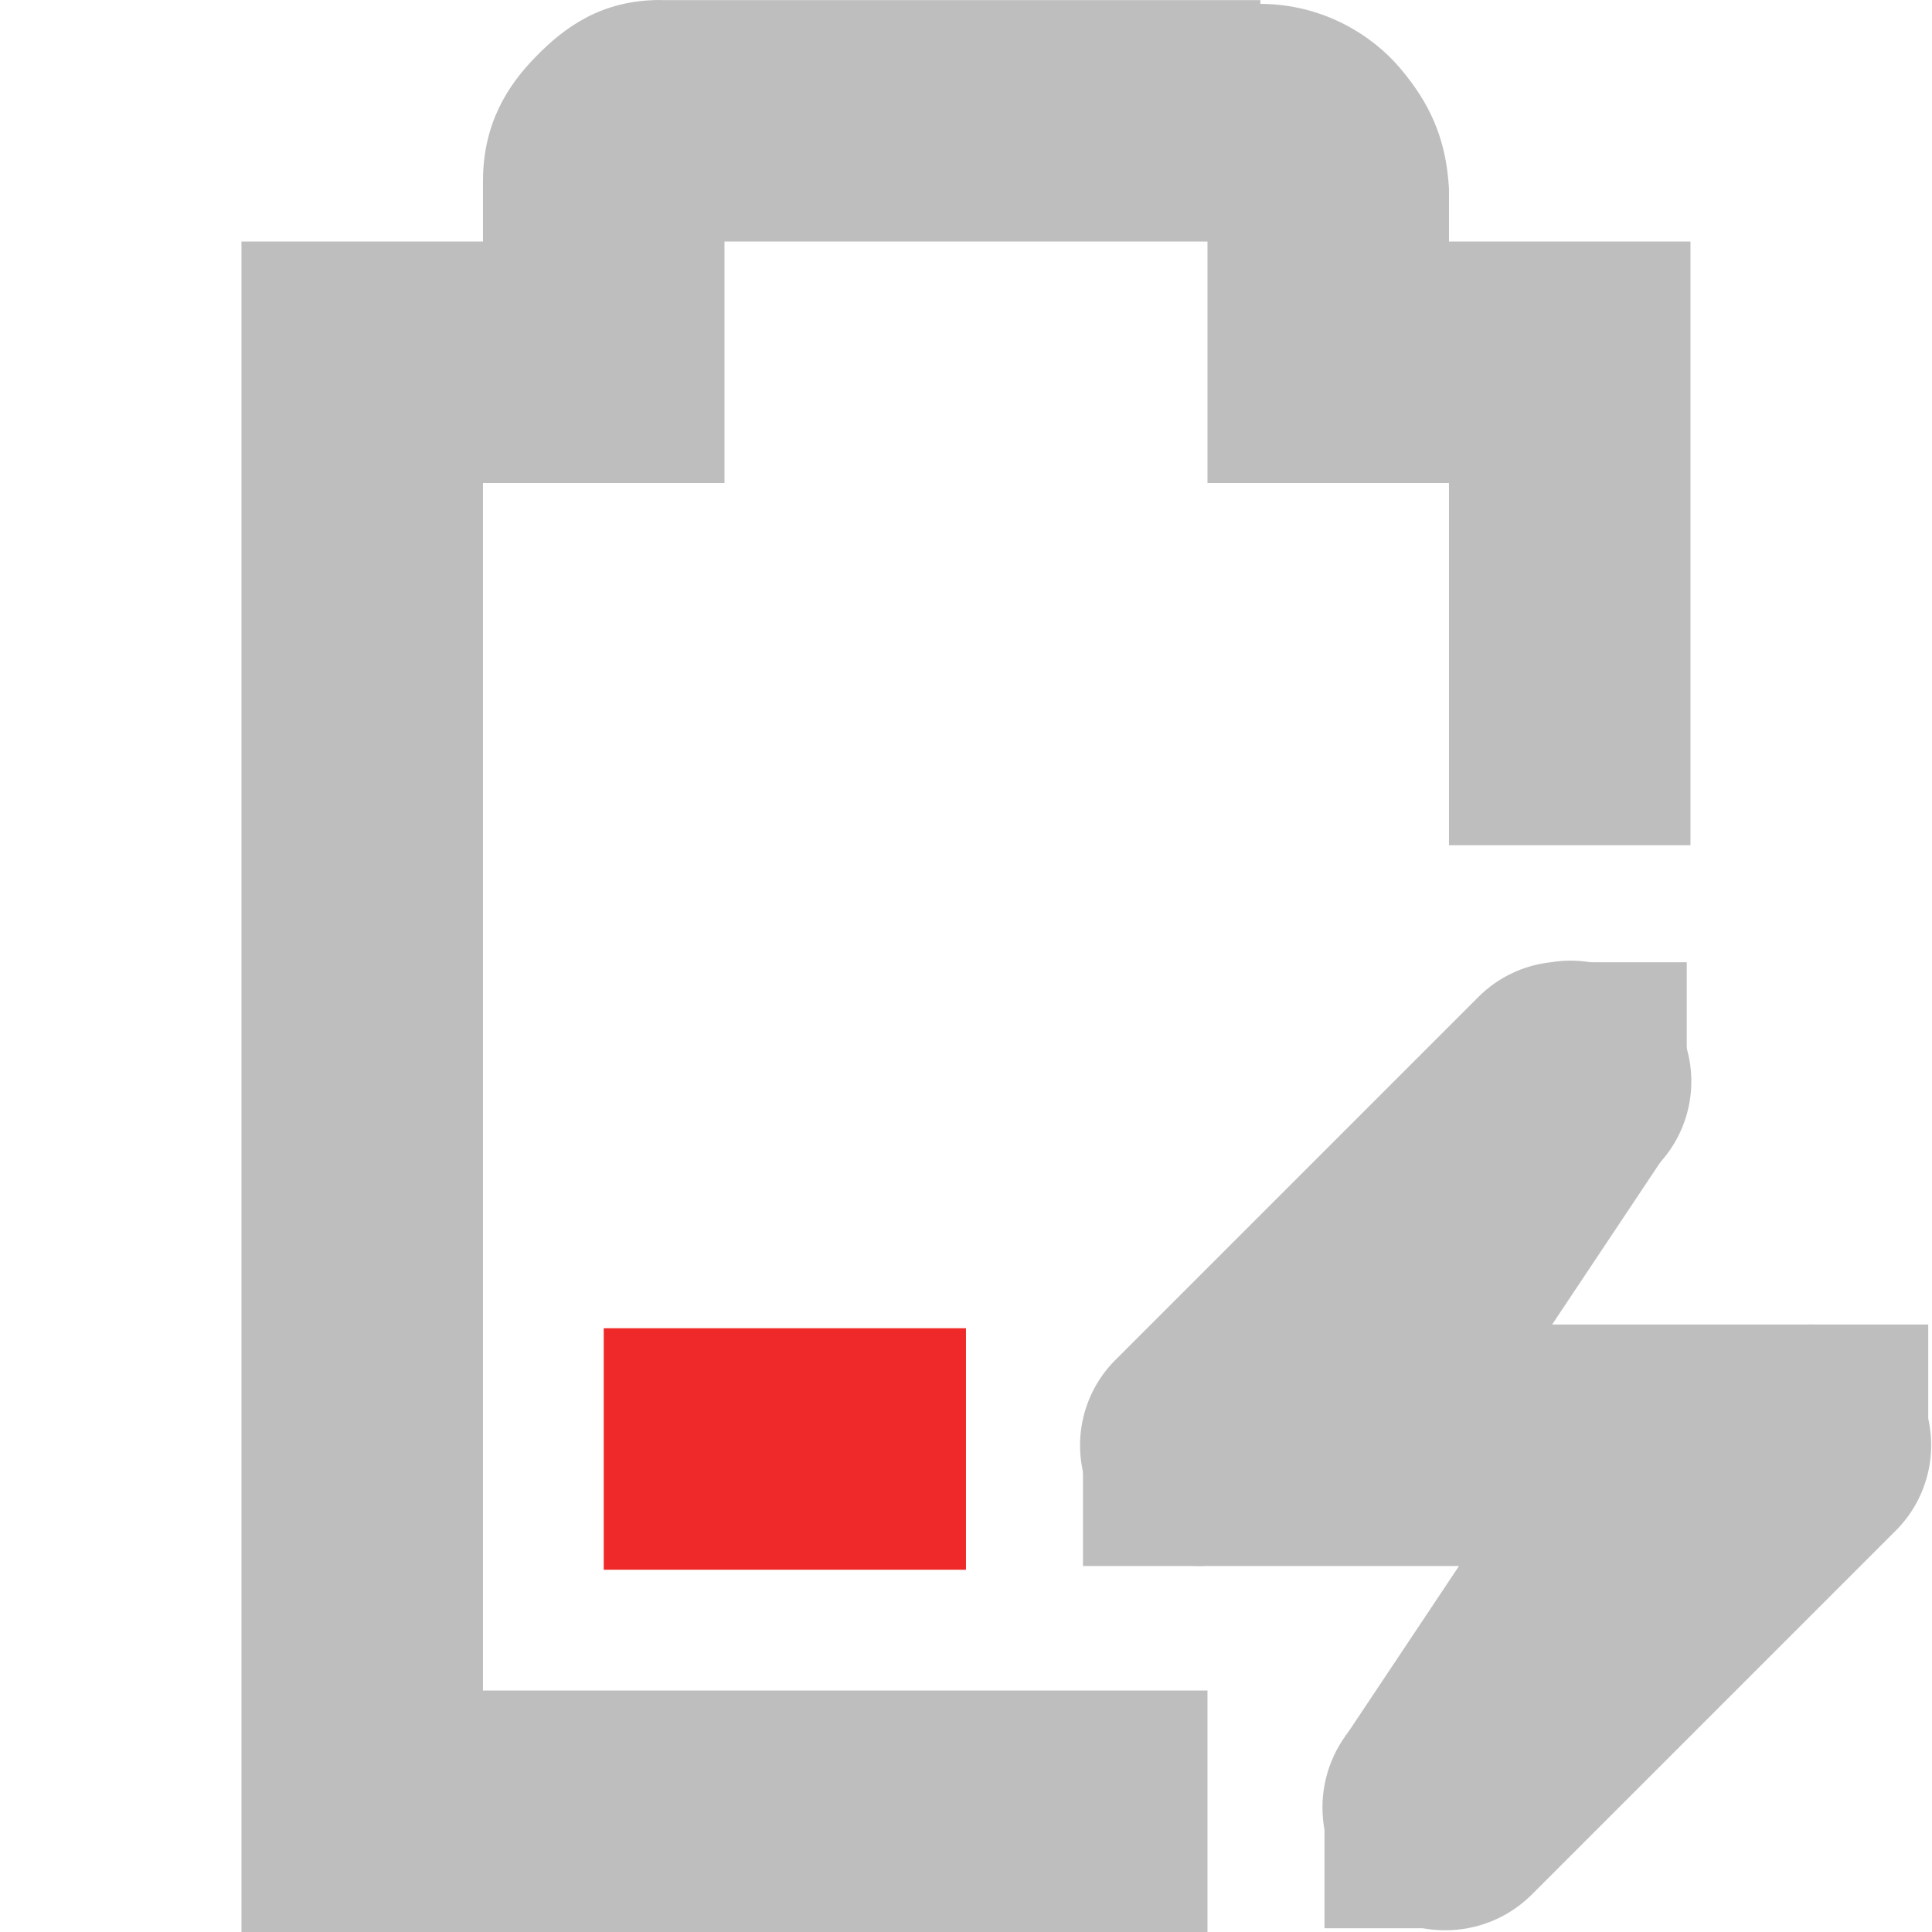
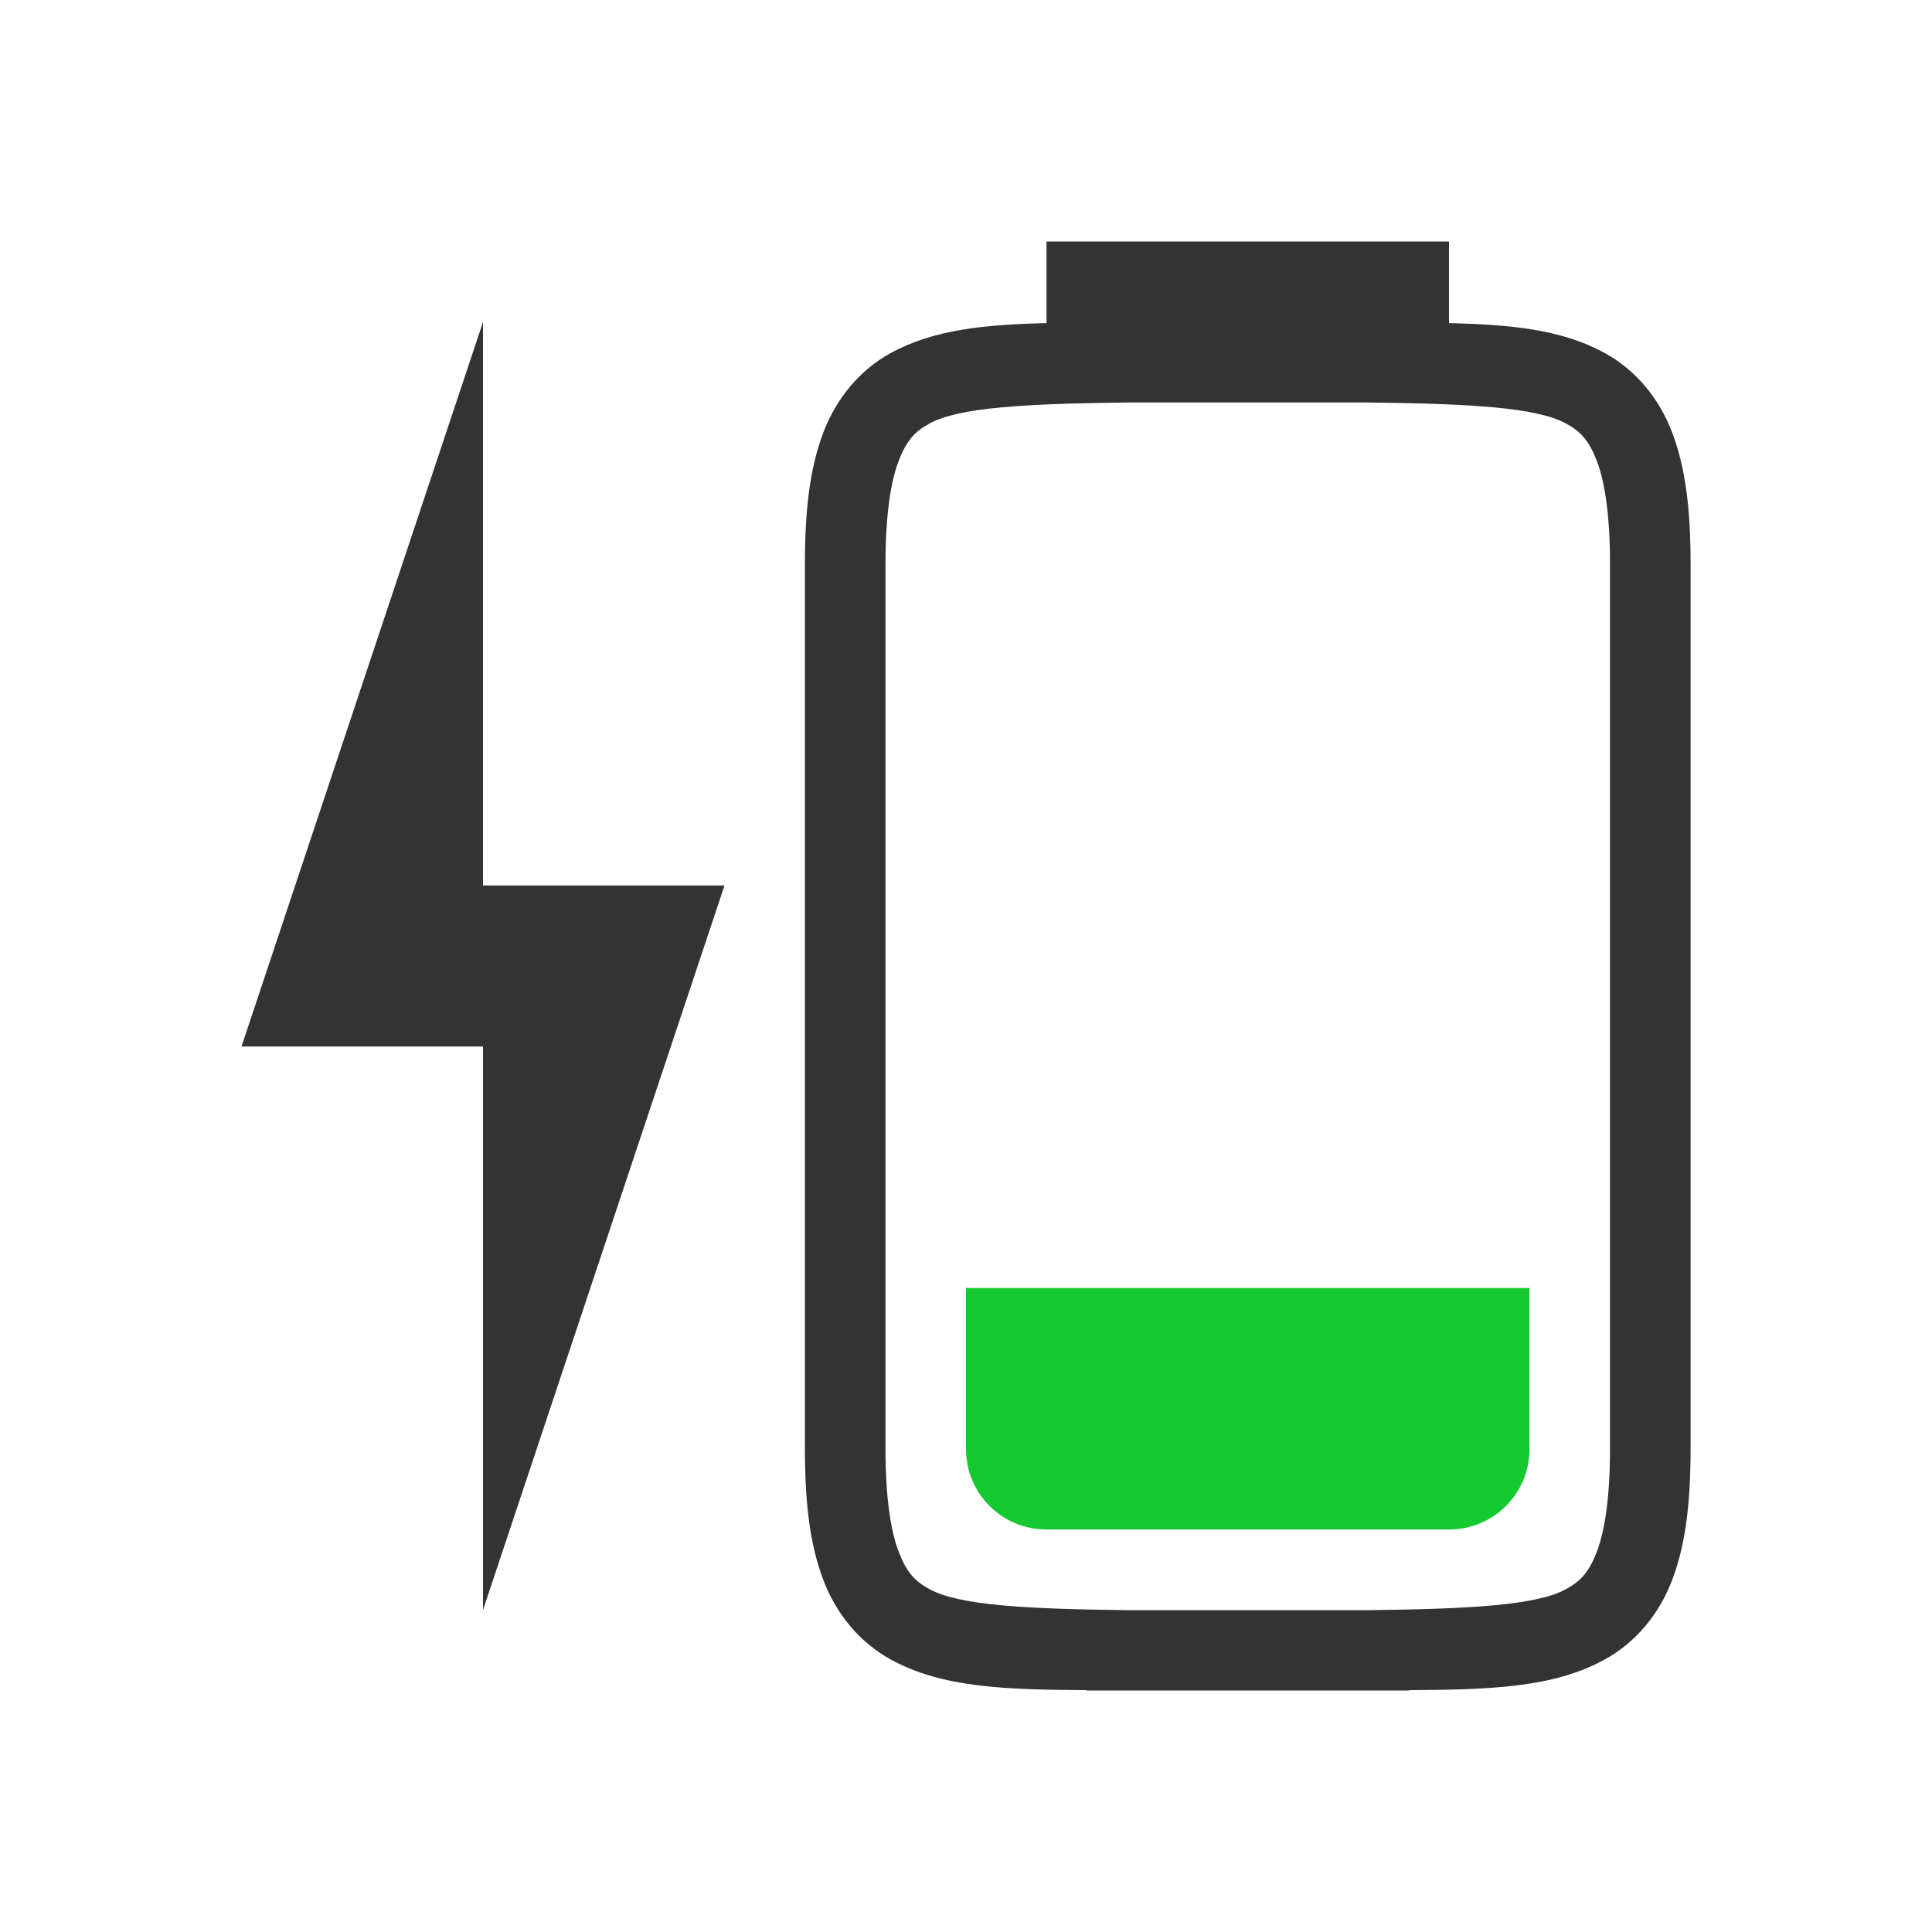
- <svg xmlns="http://www.w3.org/2000/svg" height="16" id="svg7384" version="1.1" width="16">
-   <defs id="defs7386" />
-   <g id="layer9" style="display:inline" transform="translate(-241.0002,-217)">
-     <path class="error" d="m 246,228 0,2 3,0 0,-2 -3,0 z" id="path6306" style="fill:#ef2929;fill-opacity:1;stroke:none" />
-     <path d="m 246.469,217 c -0.49,0 -0.796,0.228 -1.031,0.469 C 245.202,217.709 245,218.027 245,218.5 l 0,0.5 -1,0 -1,0 0,1 0,12 0,1 1,0 7,0 0,-2 -6,0 0,-10 1,0 1,0 0,-1 0,-1 4,0 0,1 0,1 1,0 1,0 0,3 2,0 0,-4 0,-1 -1,0 -1,0 0,-0.375 0,-0.031 0,-0.031 c -0.024,-0.431 -0.17,-0.721 -0.406,-1 -0.224,-0.264 -0.627,-0.529 -1.156,-0.531 l 0,-0.031 -0.062,0 -4.906,0 z" id="path6308" style="font-size:medium;font-style:normal;font-variant:normal;font-weight:normal;font-stretch:normal;text-indent:0;text-align:start;text-decoration:none;line-height:normal;letter-spacing:normal;word-spacing:normal;text-transform:none;direction:ltr;block-progression:tb;writing-mode:lr-tb;text-anchor:start;baseline-shift:baseline;color:#bebebe;fill:#bebebe;fill-opacity:1;stroke:none;stroke-width:2;marker:none;visibility:visible;display:inline;overflow:visible;enable-background:accumulate;font-family:Sans;-inkscape-font-specification:Sans" />
-     <path d="M 253.844,224.969 A 1,1 0 0 0 253.25,225.25 l -3,3 a 1,1 0 0 0 0.719,1.719 l 2.562,0 L 252.25,231.25 a 1.016,1.016 0 1 0 1.438,1.438 l 3,-3 a 1,1 0 0 0 -0.719,-1.719 l -2.562,0 1.281,-1.281 a 1,1 0 0 0 -0.844,-1.719 z" id="path6312" style="font-size:medium;font-style:normal;font-variant:normal;font-weight:normal;font-stretch:normal;text-indent:0;text-align:start;text-decoration:none;line-height:normal;letter-spacing:normal;word-spacing:normal;text-transform:none;direction:ltr;block-progression:tb;writing-mode:lr-tb;text-anchor:start;baseline-shift:baseline;color:#bebebe;fill:#bebebe;fill-opacity:1;fill-rule:nonzero;stroke:none;stroke-width:2;marker:none;visibility:visible;display:inline;overflow:visible;enable-background:accumulate;font-family:Sans;-inkscape-font-specification:Sans" />
-     <rect height="1" id="rect6314" style="color:#bebebe;fill:#bebebe;fill-opacity:1;fill-rule:nonzero;stroke:none;stroke-width:2;marker:none;visibility:visible;display:inline;overflow:visible" width="1" x="255.969" y="227.969" />
-     <rect height="1" id="rect6316" style="color:#bebebe;fill:#bebebe;fill-opacity:1;fill-rule:nonzero;stroke:none;stroke-width:2;marker:none;visibility:visible;display:inline;overflow:visible" width="1" x="249.969" y="228.969" />
-     <rect height="1" id="rect6318" style="color:#bebebe;fill:#bebebe;fill-opacity:1;fill-rule:nonzero;stroke:none;stroke-width:2;marker:none;visibility:visible;display:inline;overflow:visible" width="1" x="253.969" y="224.969" />
-     <rect height="1" id="rect6320" style="color:#bebebe;fill:#bebebe;fill-opacity:1;fill-rule:nonzero;stroke:none;stroke-width:2;marker:none;visibility:visible;display:inline;overflow:visible" width="1" x="251.969" y="231.969" />
-     <path d="m 253.125,225.406 -2,3 1.688,1.125 2,-3 -1.688,-1.125 z" id="path6322" style="font-size:medium;font-style:normal;font-variant:normal;font-weight:normal;font-stretch:normal;text-indent:0;text-align:start;text-decoration:none;line-height:normal;letter-spacing:normal;word-spacing:normal;text-transform:none;direction:ltr;block-progression:tb;writing-mode:lr-tb;text-anchor:start;baseline-shift:baseline;color:#bebebe;fill:#bebebe;fill-opacity:1;fill-rule:nonzero;stroke:none;stroke-width:2;marker:none;visibility:visible;display:inline;overflow:visible;enable-background:accumulate;font-family:Sans;-inkscape-font-specification:Sans" />
-     <path d="m 254.125,228.406 -2,3 1.688,1.125 2,-3 -1.688,-1.125 z" id="path6324" style="font-size:medium;font-style:normal;font-variant:normal;font-weight:normal;font-stretch:normal;text-indent:0;text-align:start;text-decoration:none;line-height:normal;letter-spacing:normal;word-spacing:normal;text-transform:none;direction:ltr;block-progression:tb;writing-mode:lr-tb;text-anchor:start;baseline-shift:baseline;color:#bebebe;fill:#bebebe;fill-opacity:1;fill-rule:nonzero;stroke:none;stroke-width:2;marker:none;visibility:visible;display:inline;overflow:visible;enable-background:accumulate;font-family:Sans;-inkscape-font-specification:Sans" />
-   </g>
-   <g id="layer10" style="display:inline" transform="translate(-241.0002,-217)" />
-   <g id="layer11" transform="translate(-241.0002,-217)" />
-   <g id="layer13" style="display:inline" transform="translate(-241.0002,-217)" />
-   <g id="layer14" transform="translate(-241.0002,-217)" />
-   <g id="layer15" style="display:inline" transform="translate(-241.0002,-217)" />
-   <g id="g71291" style="display:inline" transform="translate(-241.0002,-217)" />
-   <g id="g4953" style="display:inline" transform="translate(-241.0002,-217)" />
-   <g id="layer12" style="display:inline" transform="translate(-241.0002,-217)" />
+ <svg xmlns="http://www.w3.org/2000/svg" version="1.1" viewBox="0 0 24 24">
+   <path d="m13 3v1.014c-0.767 0.018-1.403 0.079-1.938 0.373-0.376 0.207-0.674 0.557-0.838 0.996-0.165 0.438-0.225 0.959-0.225 1.617v11c0 0.658 0.06 1.179 0.225 1.617 0.164 0.439 0.462 0.789 0.838 0.996 0.648 0.357 1.434 0.375 2.438 0.383v0.004h4v-0.004c1.004-0.008 1.79-0.026 2.438-0.383 0.376-0.207 0.674-0.557 0.838-0.996 0.165-0.438 0.225-0.959 0.225-1.617v-11c0-0.658-0.06-1.179-0.225-1.617-0.164-0.439-0.462-0.789-0.838-0.996-0.534-0.295-1.171-0.355-1.938-0.373v-1.014zm-7 1-3 9h3v7l3-9h-3zm7.998 1h3.004c1.258 0.015 2.088 0.06 2.453 0.262 0.184 0.1 0.287 0.214 0.385 0.473 0.097 0.26 0.16 0.674 0.16 1.266v11c0 0.592-0.063 1.006-0.16 1.266-0.098 0.259-0.201 0.373-0.385 0.473-0.365 0.202-1.195 0.247-2.453 0.262h-3.004c-1.258-0.015-2.088-0.06-2.453-0.262-0.184-0.1-0.287-0.214-0.385-0.473-0.097-0.26-0.16-0.674-0.16-1.266v-11c0-0.592 0.063-1.006 0.16-1.266 0.098-0.259 0.201-0.373 0.385-0.473 0.365-0.202 1.195-0.247 2.453-0.262z" fill="#333" />
+   <path d="m12 16v2c0 0.554 0.446 1 1 1h5c0.554 0 1-0.446 1-1v-2z" fill="#15c931" stroke-width="2" />
</svg>
